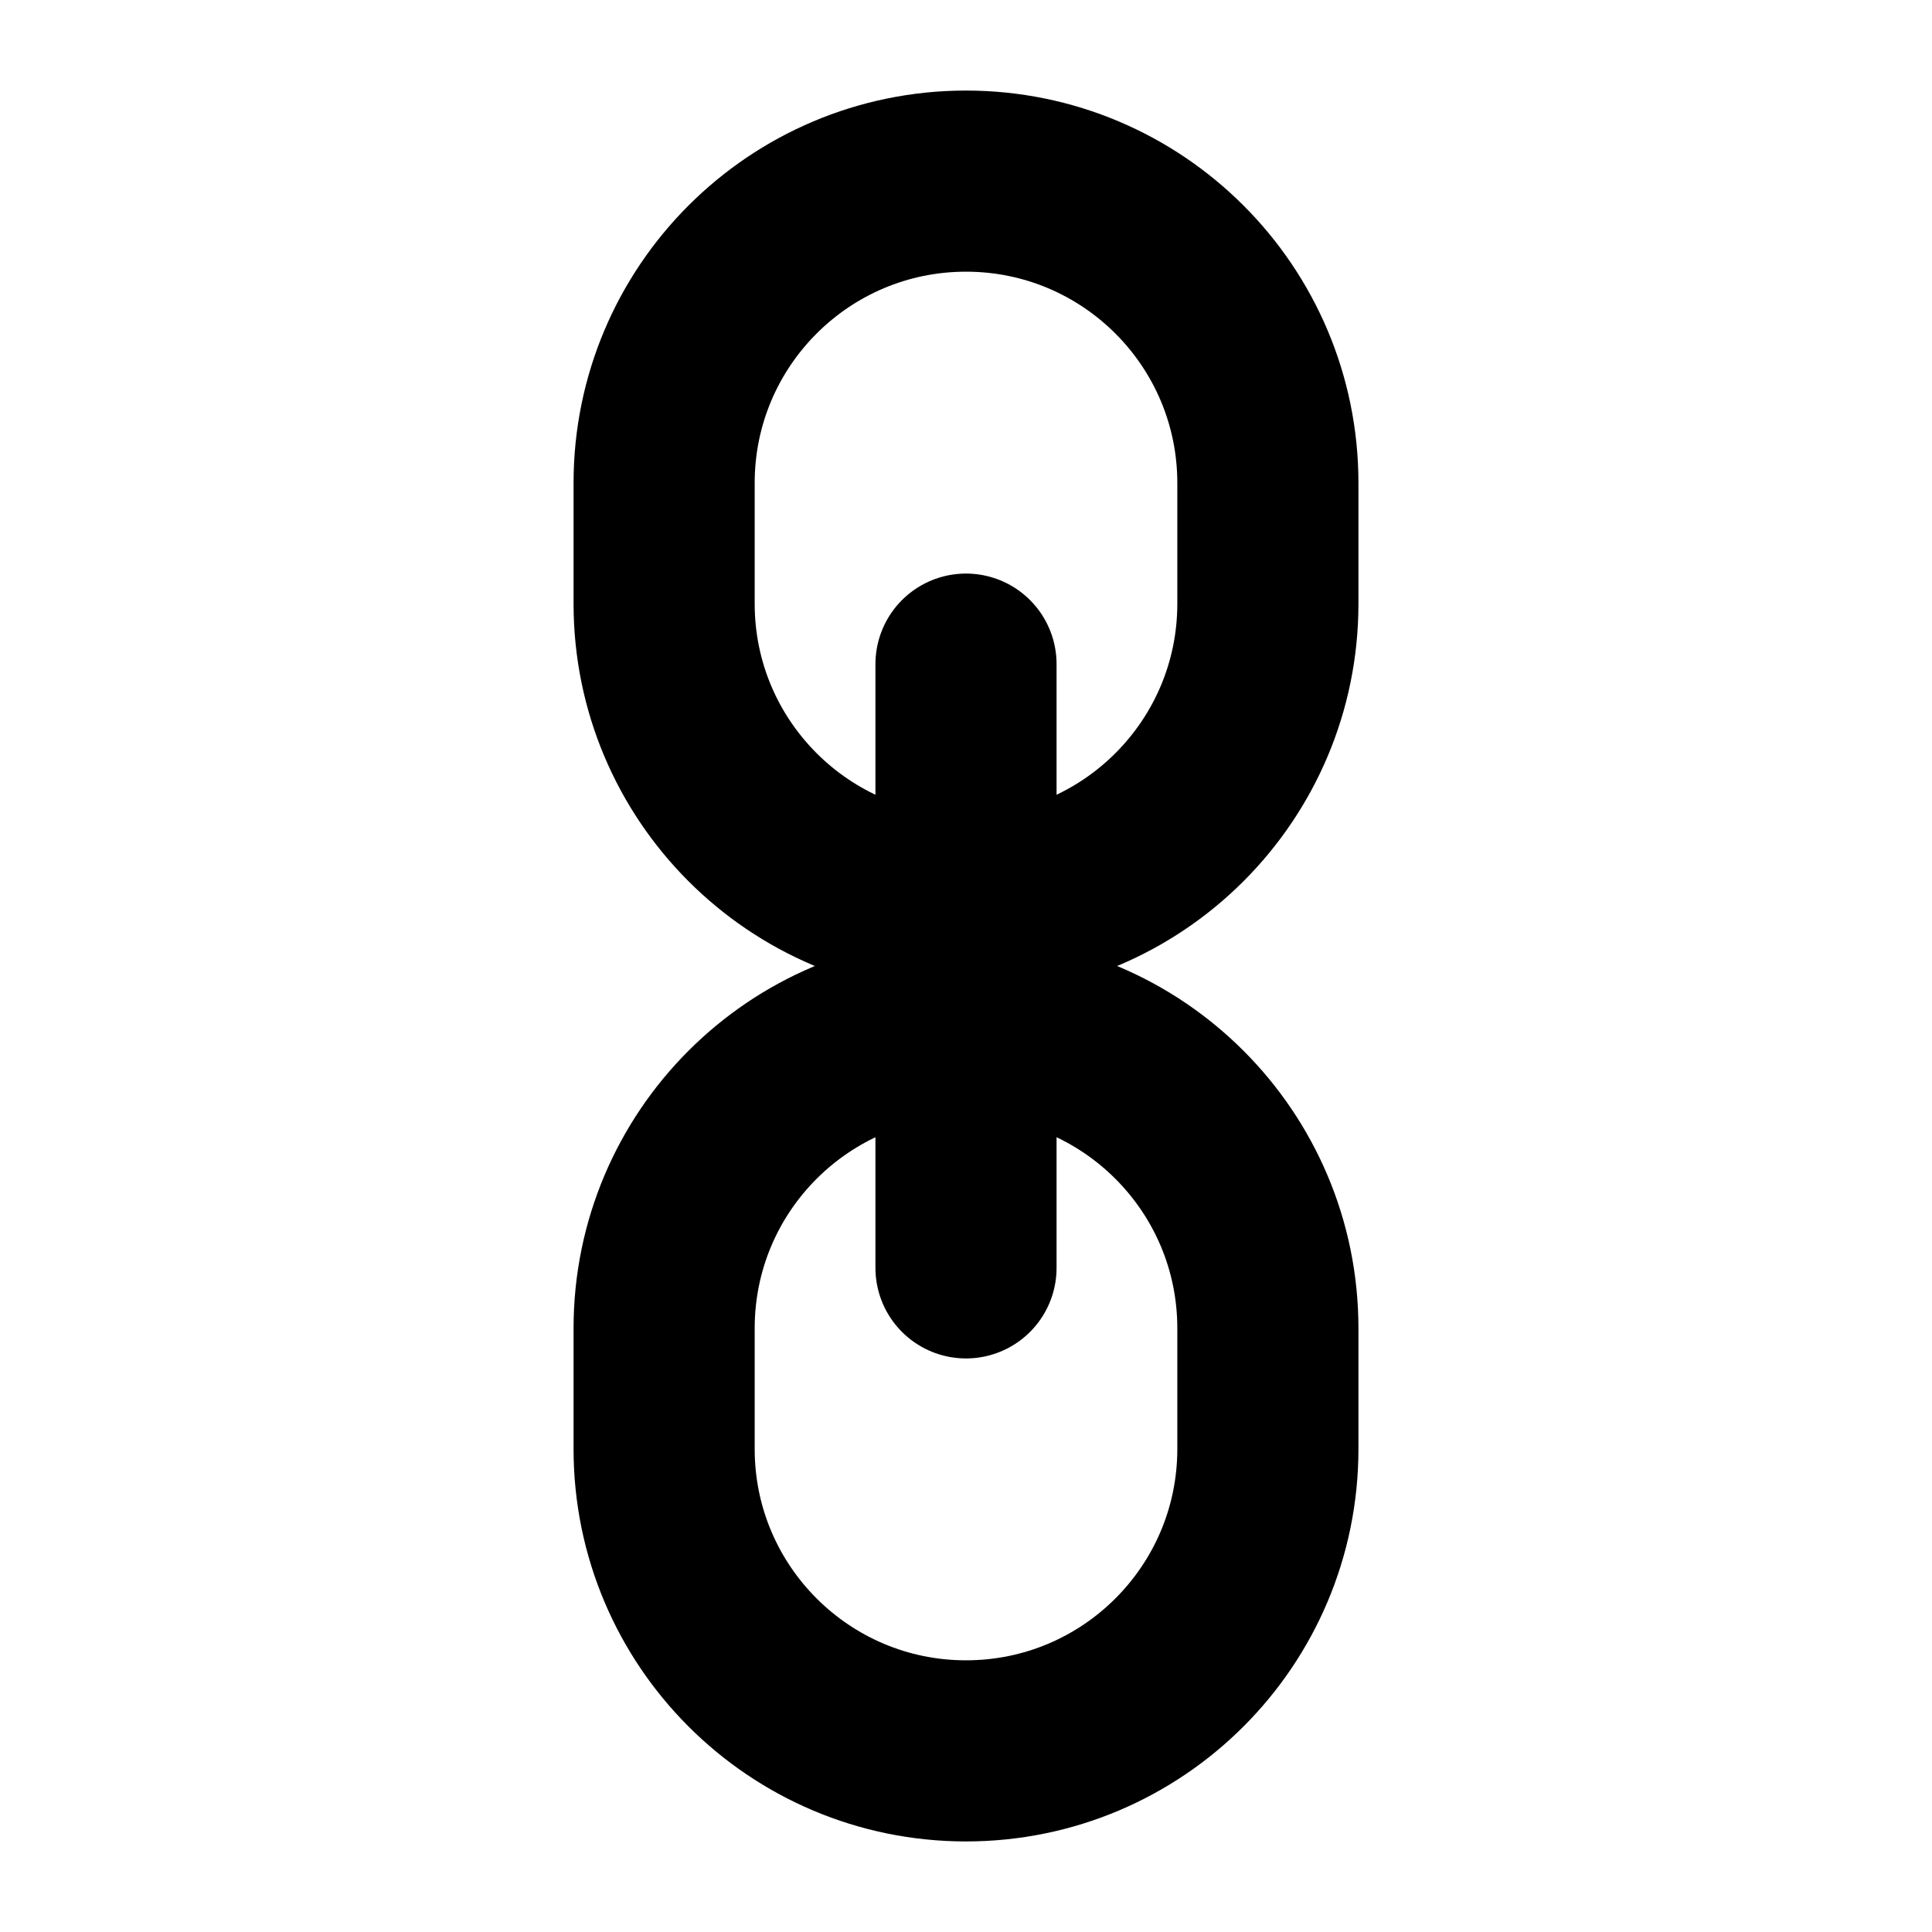
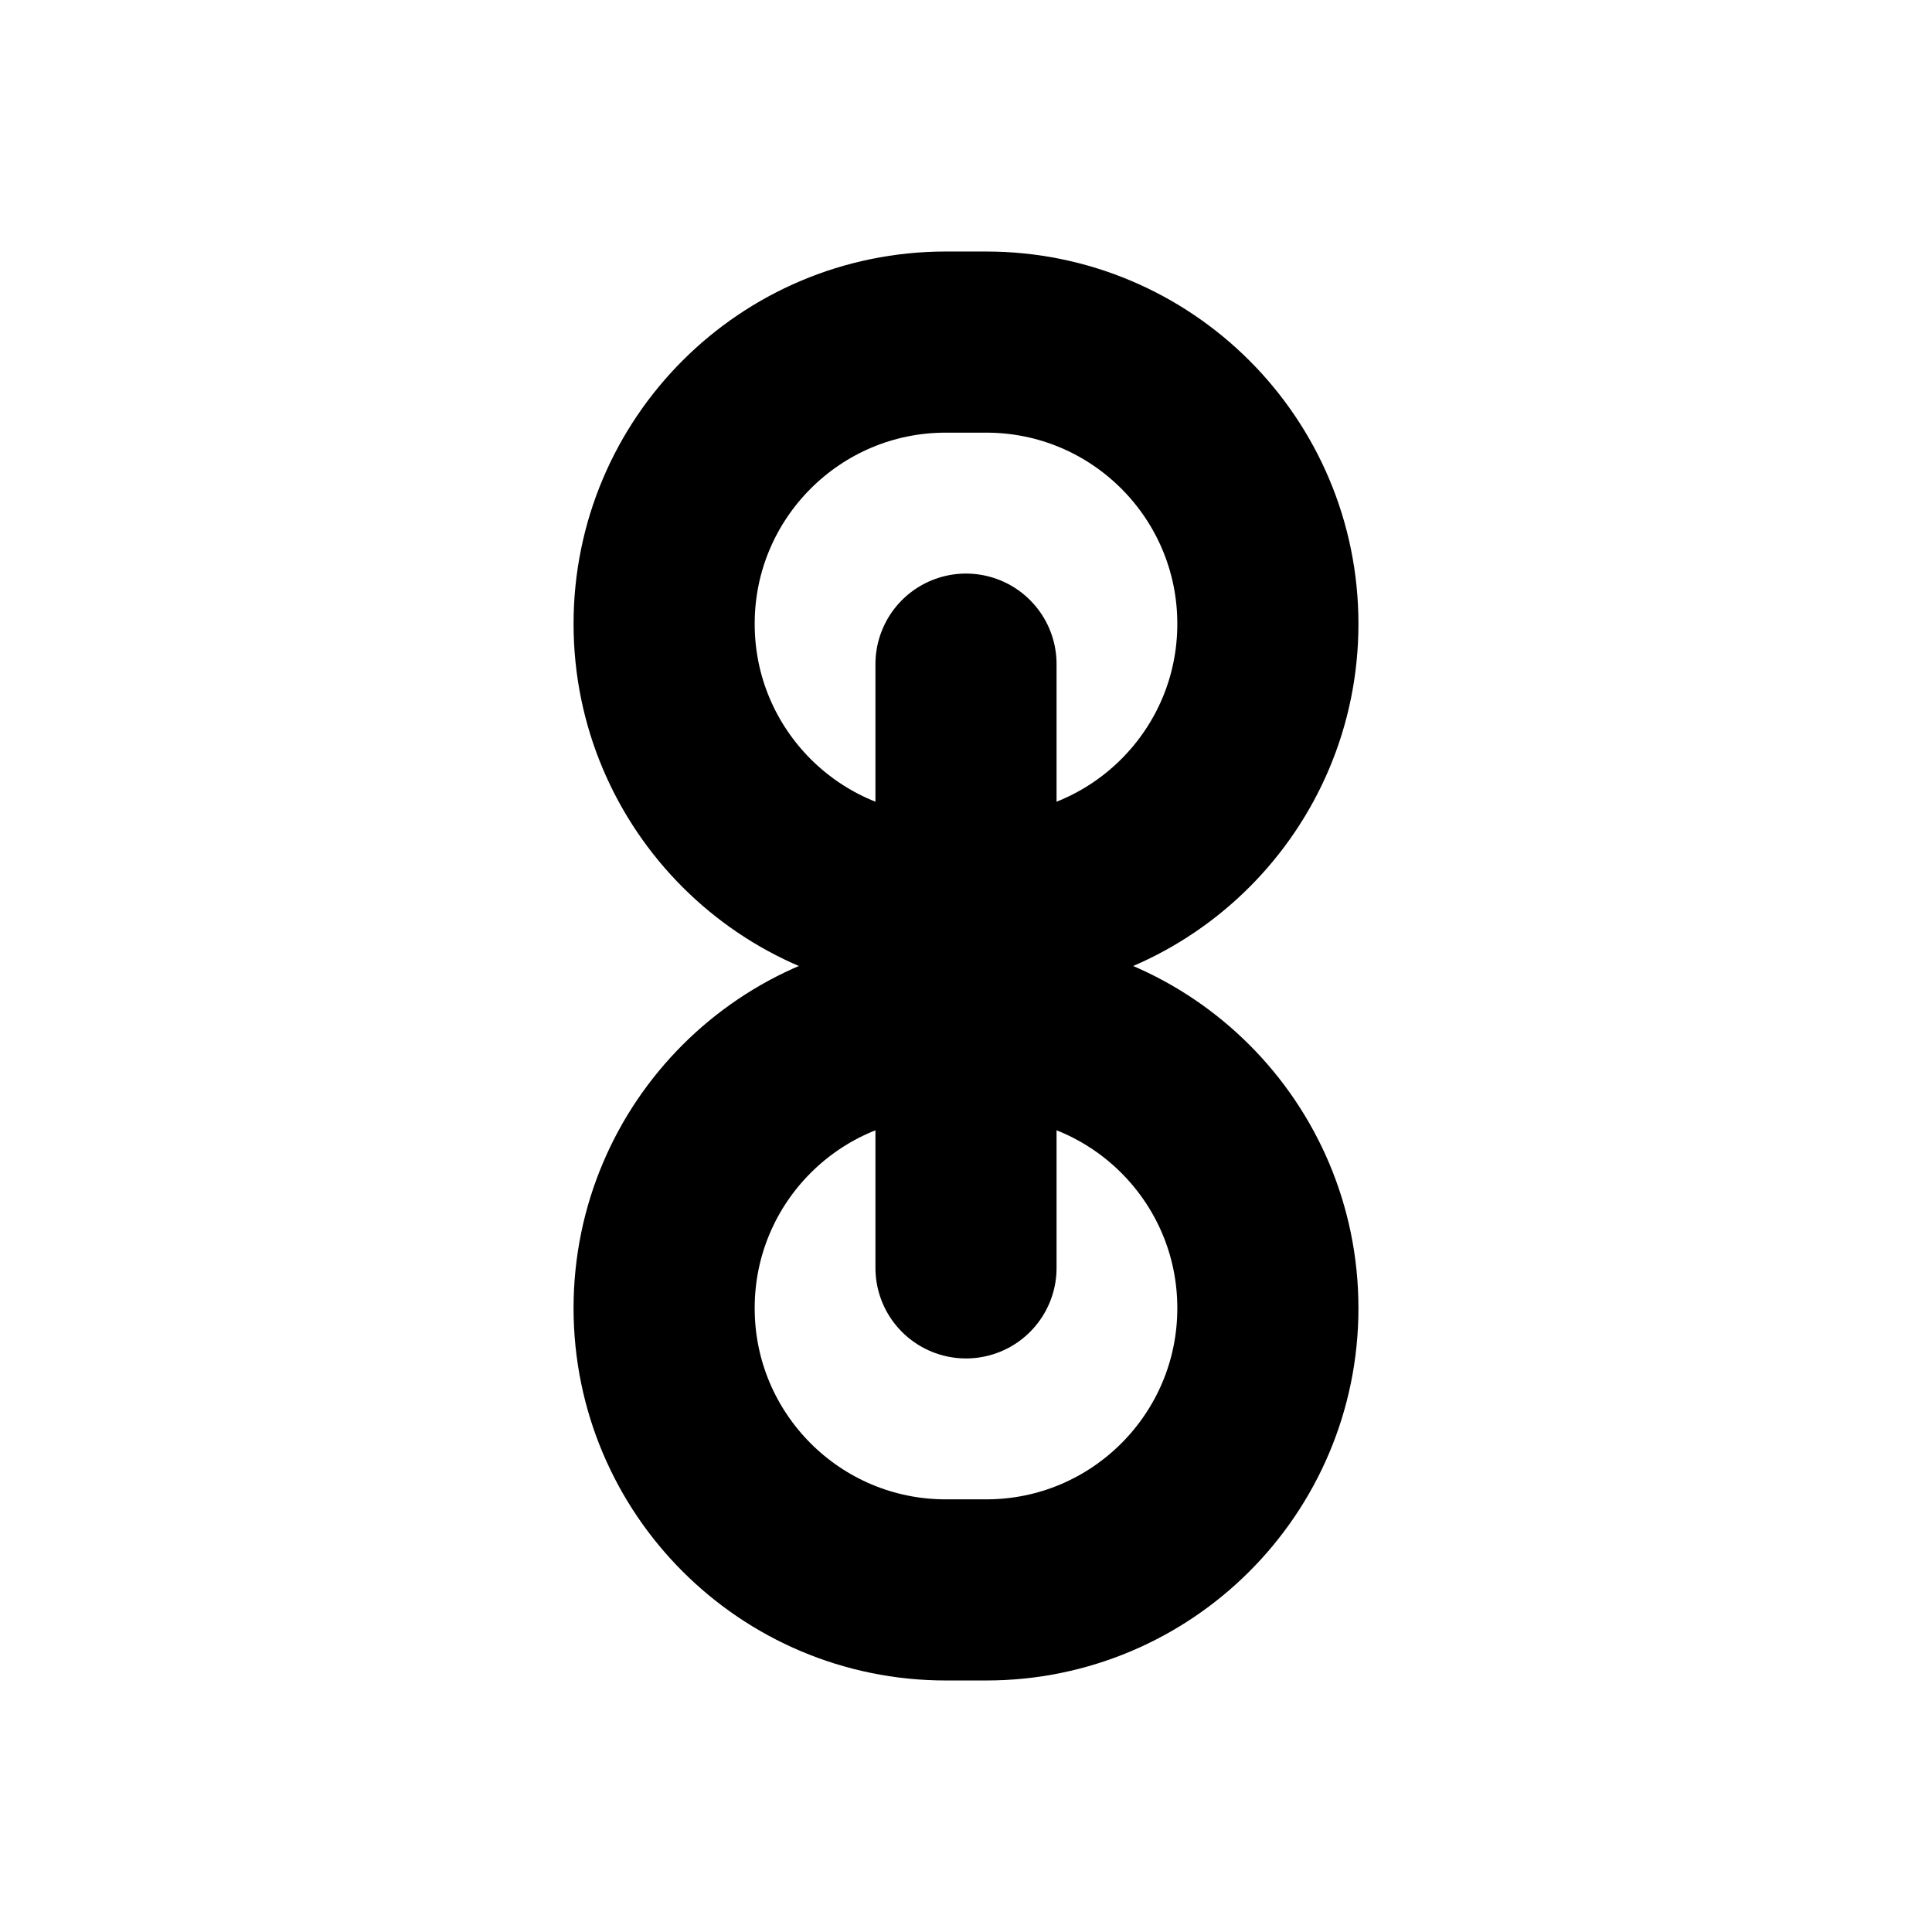
<svg xmlns="http://www.w3.org/2000/svg" width="16" height="16" viewBox="0 0 16 16">
  <g fill="none" stroke="currentColor" stroke-width="1.5" stroke-linecap="round" stroke-linejoin="round">
-     <rect class="transparent-fill foreground-stroke" x="5.5" y="1.5" width="5" height="6" rx="2.5" />
-     <rect class="transparent-fill foreground-stroke" x="5.5" y="8.5" width="5" height="6" rx="2.5" />
+     <rect class="transparent-fill foreground-stroke" x="5.5" y="2.833" width="5" height="4.667" rx="2.333" />
+     <rect class="transparent-fill foreground-stroke" x="5.5" y="8.5" width="5" height="4.667" rx="2.333" />
    <path class="transparent-fill foreground-stroke" d="M8 5.5v5" />
  </g>
</svg>
